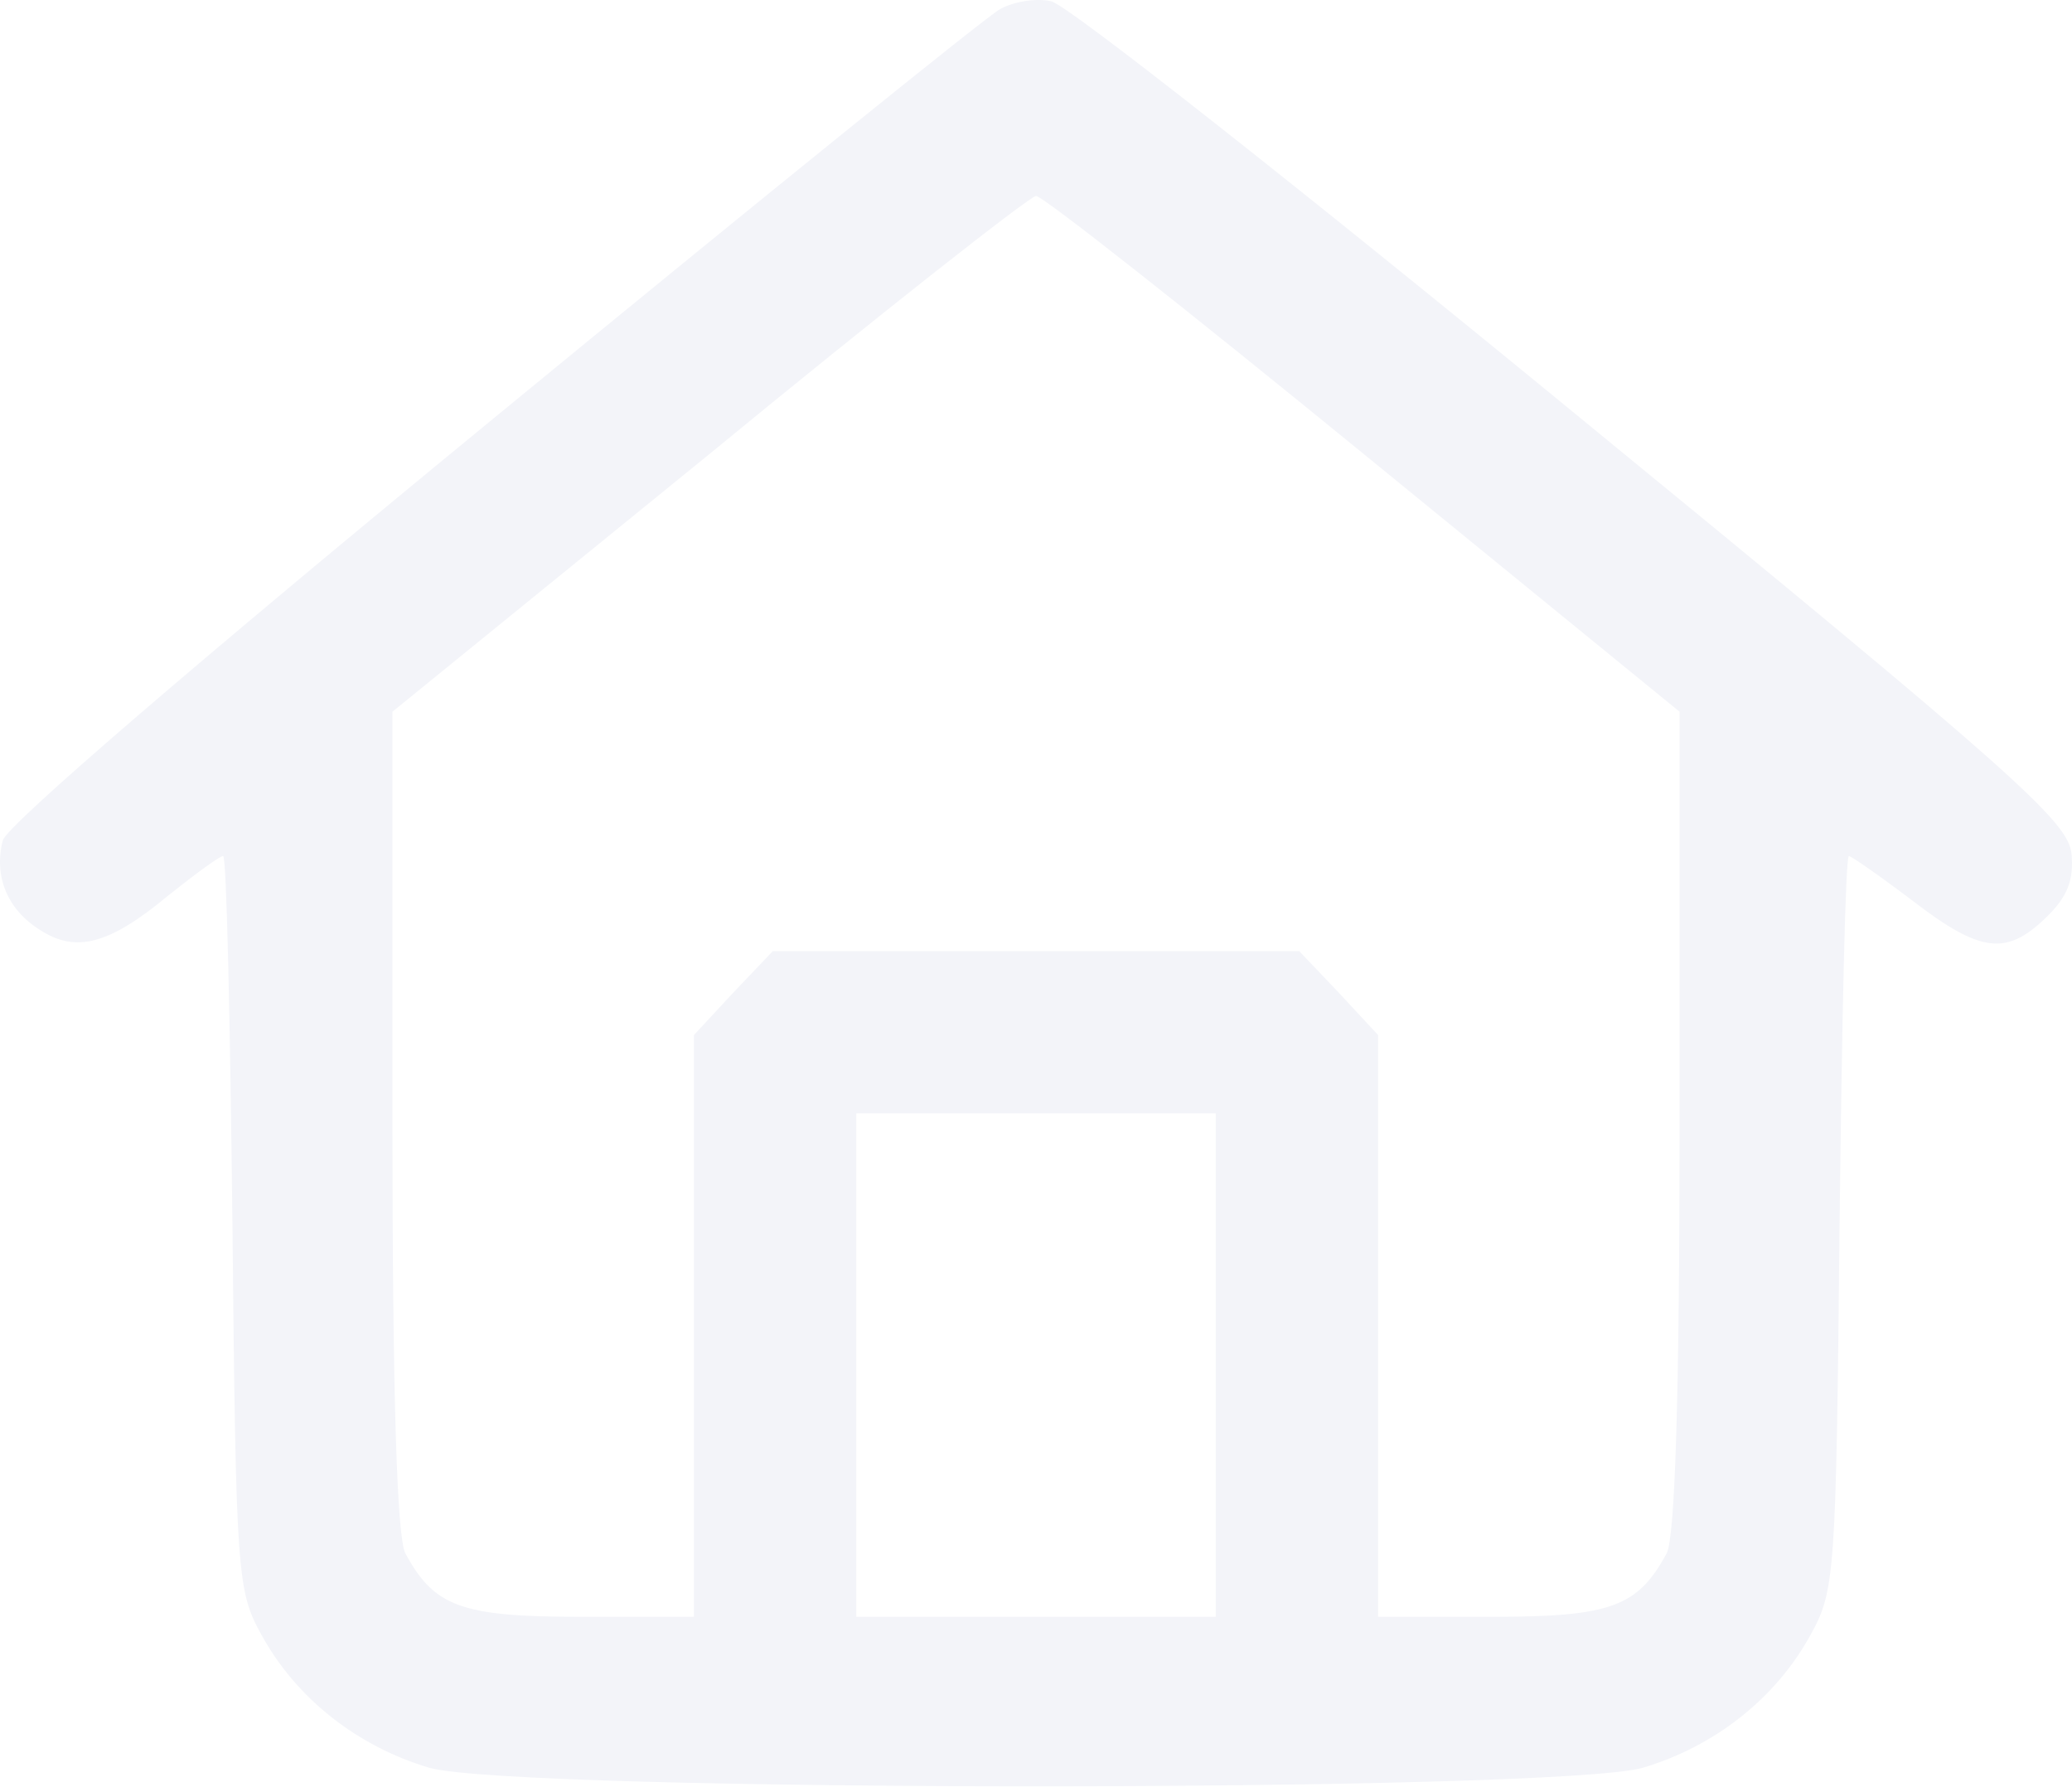
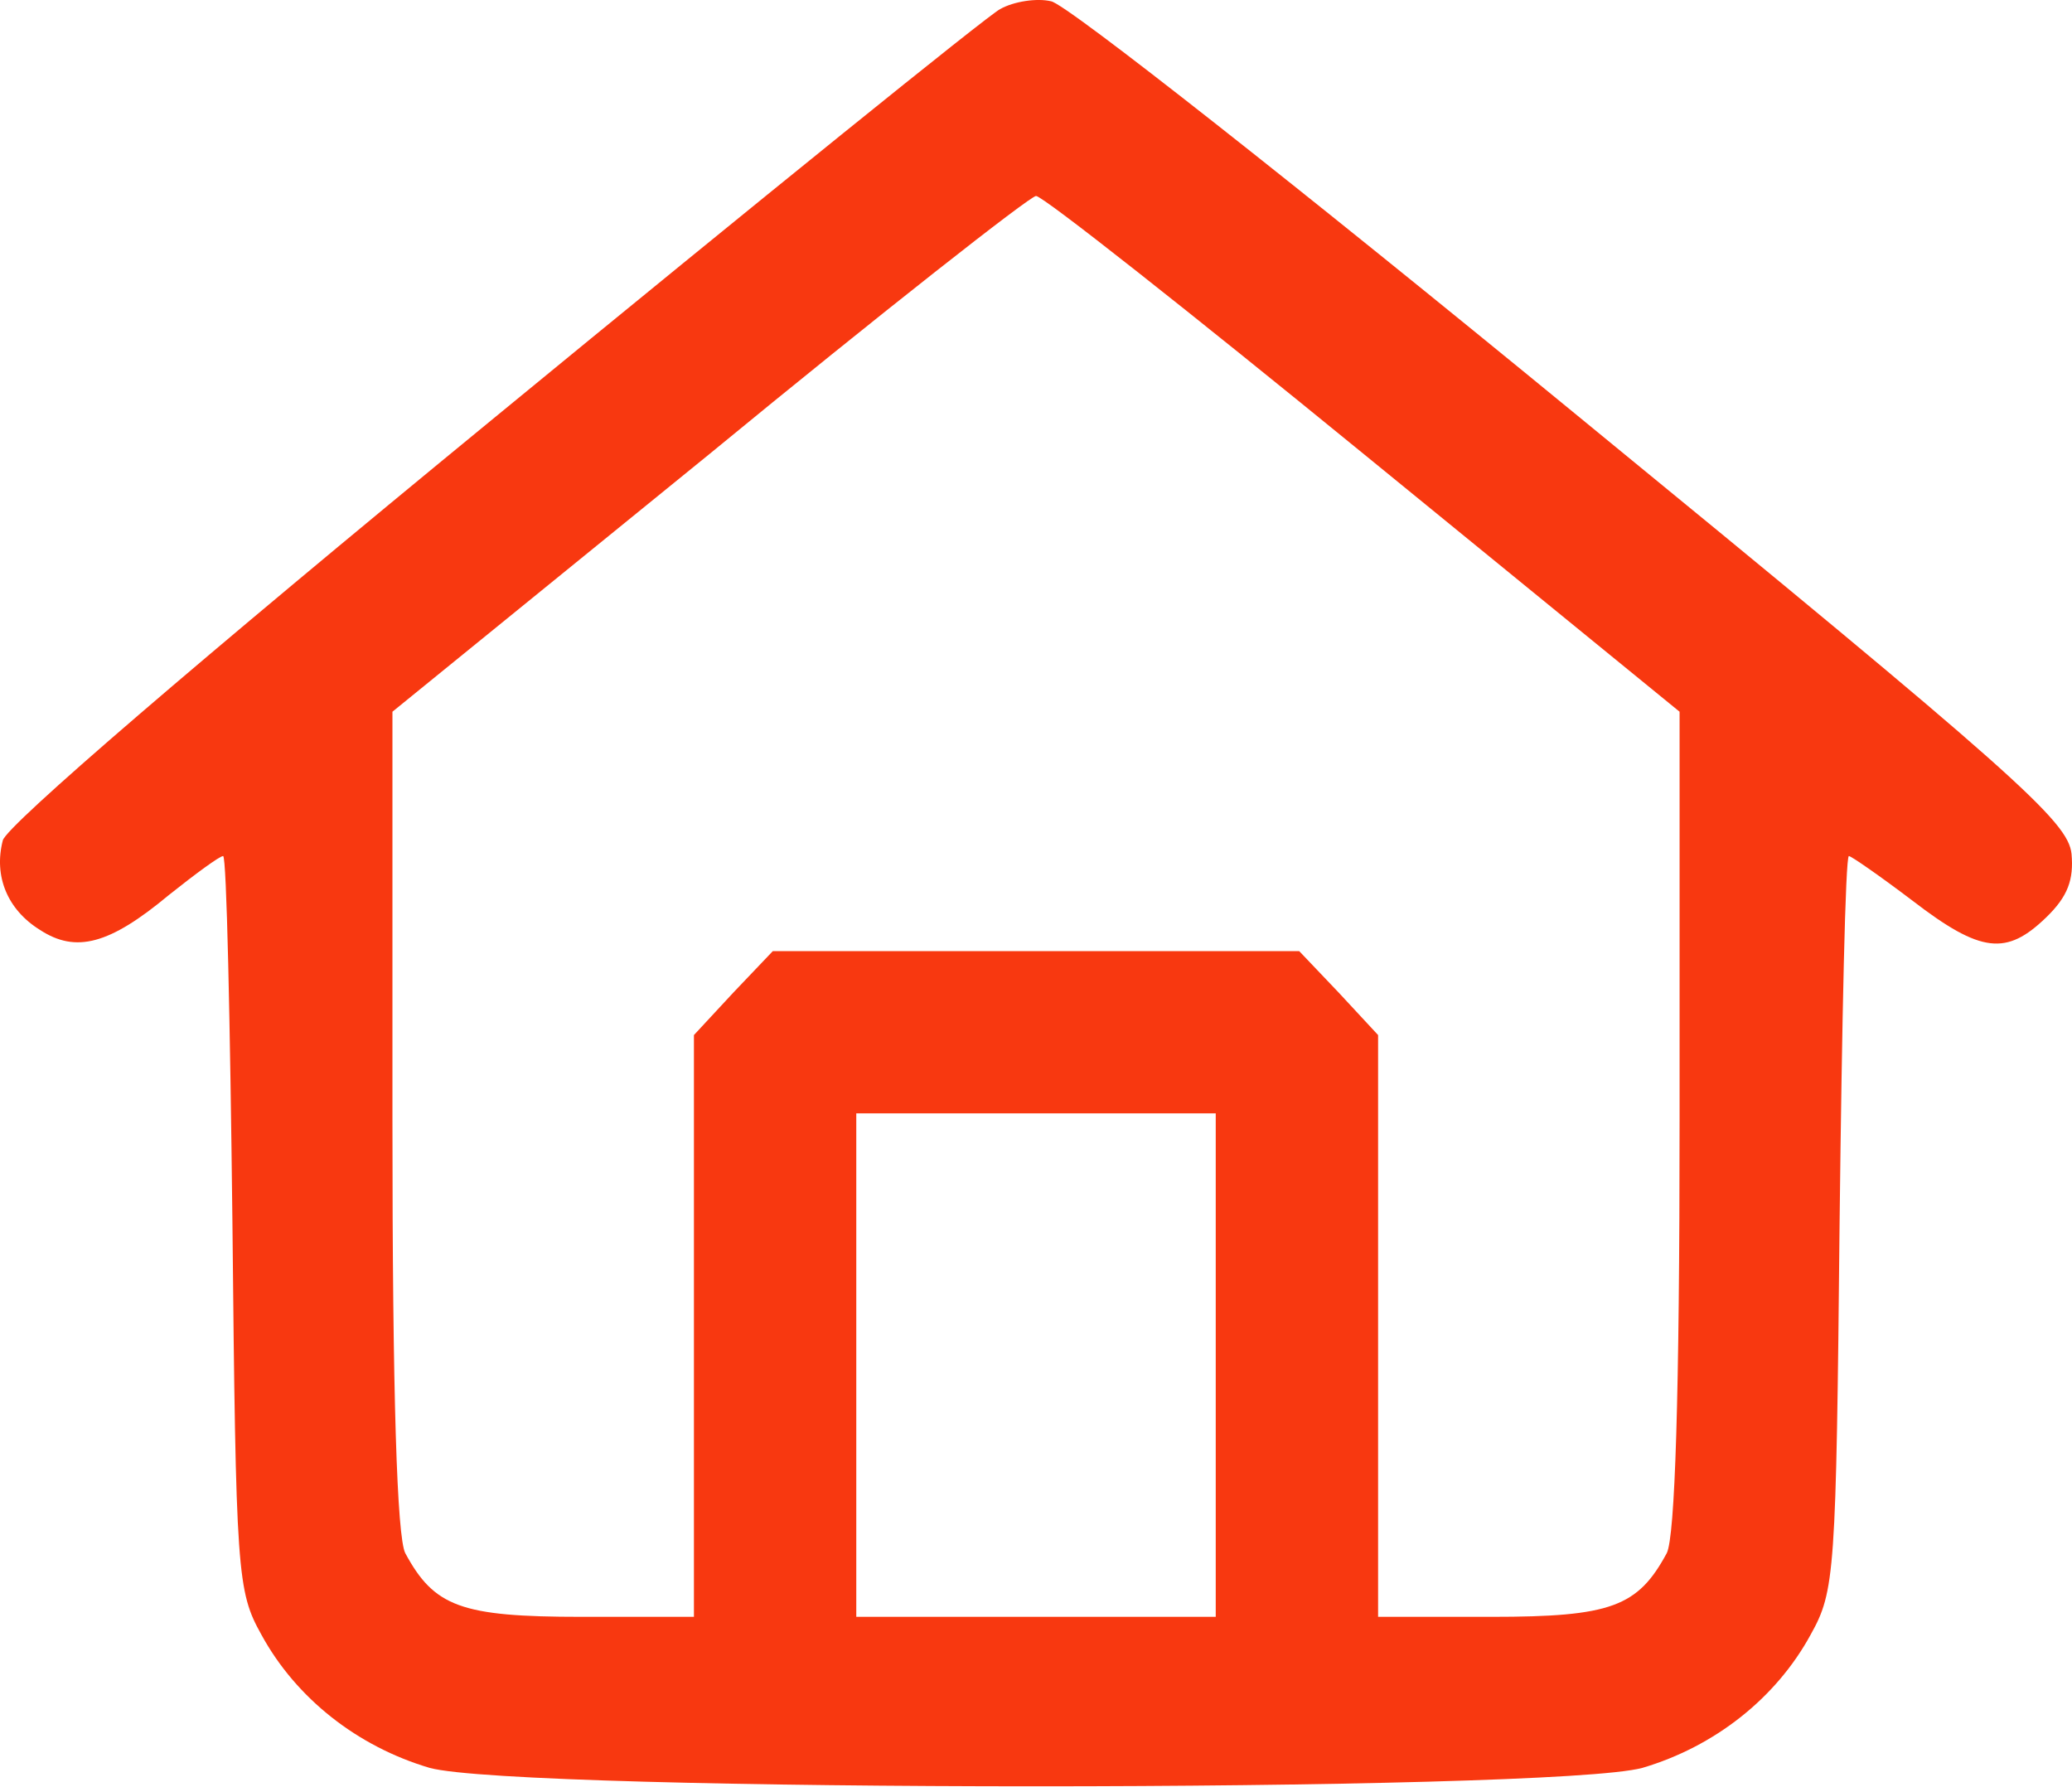
<svg xmlns="http://www.w3.org/2000/svg" width="87" height="75" viewBox="0 0 87 75" fill="none">
-   <path d="M41.991 0.383C41.456 0.665 31.864 8.416 20.714 17.575C8.347 27.722 0.265 34.674 0.118 35.284C-0.271 36.787 0.313 38.197 1.677 39.042C3.186 40.029 4.598 39.653 7.081 37.586C8.201 36.693 9.223 35.942 9.369 35.942C9.515 35.942 9.662 42.847 9.759 51.302C9.905 66.099 9.954 66.803 10.976 68.635C12.437 71.313 15.017 73.332 18.036 74.225C21.785 75.258 65.216 75.258 68.965 74.225C71.984 73.332 74.564 71.313 76.025 68.635C77.047 66.803 77.096 66.099 77.242 51.302C77.34 42.847 77.486 35.942 77.632 35.942C77.729 35.942 78.946 36.787 80.31 37.821C83.182 40.029 84.253 40.123 85.909 38.525C86.834 37.633 87.077 36.928 86.98 35.848C86.834 34.486 84.692 32.56 66.044 17.294C54.65 7.946 44.767 0.148 44.133 0.054C43.549 -0.087 42.575 0.054 41.991 0.383ZM57.28 19.078L70.523 29.882V47.028C70.523 58.724 70.328 64.501 69.987 65.206C68.77 67.461 67.65 67.884 62.635 67.884H57.864V55.671V43.458L56.208 41.673L54.553 39.935H43.501H32.448L30.793 41.673L29.137 43.458V55.671V67.884H24.414C19.351 67.884 18.231 67.461 17.014 65.206C16.673 64.501 16.478 58.724 16.478 47.028V29.882L29.77 19.078C37.025 13.113 43.257 8.228 43.501 8.228C43.793 8.228 49.976 13.113 57.28 19.078ZM51.047 57.315V67.884H43.501H35.954V57.315V46.746H43.501H51.047V57.315Z" fill="#F3F4F9" />
+   <path d="M41.991 0.383C41.456 0.665 31.864 8.416 20.714 17.575C8.347 27.722 0.265 34.674 0.118 35.284C-0.271 36.787 0.313 38.197 1.677 39.042C3.186 40.029 4.598 39.653 7.081 37.586C8.201 36.693 9.223 35.942 9.369 35.942C9.515 35.942 9.662 42.847 9.759 51.302C9.905 66.099 9.954 66.803 10.976 68.635C12.437 71.313 15.017 73.332 18.036 74.225C21.785 75.258 65.216 75.258 68.965 74.225C71.984 73.332 74.564 71.313 76.025 68.635C77.047 66.803 77.096 66.099 77.242 51.302C77.34 42.847 77.486 35.942 77.632 35.942C77.729 35.942 78.946 36.787 80.31 37.821C83.182 40.029 84.253 40.123 85.909 38.525C86.834 37.633 87.077 36.928 86.98 35.848C86.834 34.486 84.692 32.56 66.044 17.294C54.65 7.946 44.767 0.148 44.133 0.054C43.549 -0.087 42.575 0.054 41.991 0.383ZM57.28 19.078L70.523 29.882V47.028C70.523 58.724 70.328 64.501 69.987 65.206C68.77 67.461 67.65 67.884 62.635 67.884H57.864V55.671V43.458L56.208 41.673L54.553 39.935H43.501H32.448L30.793 41.673L29.137 43.458V55.671V67.884H24.414C19.351 67.884 18.231 67.461 17.014 65.206C16.673 64.501 16.478 58.724 16.478 47.028V29.882L29.77 19.078C37.025 13.113 43.257 8.228 43.501 8.228C43.793 8.228 49.976 13.113 57.28 19.078ZM51.047 57.315V67.884H43.501H35.954V57.315V46.746H43.501H51.047V57.315Z" fill="#F83810" />
</svg>
